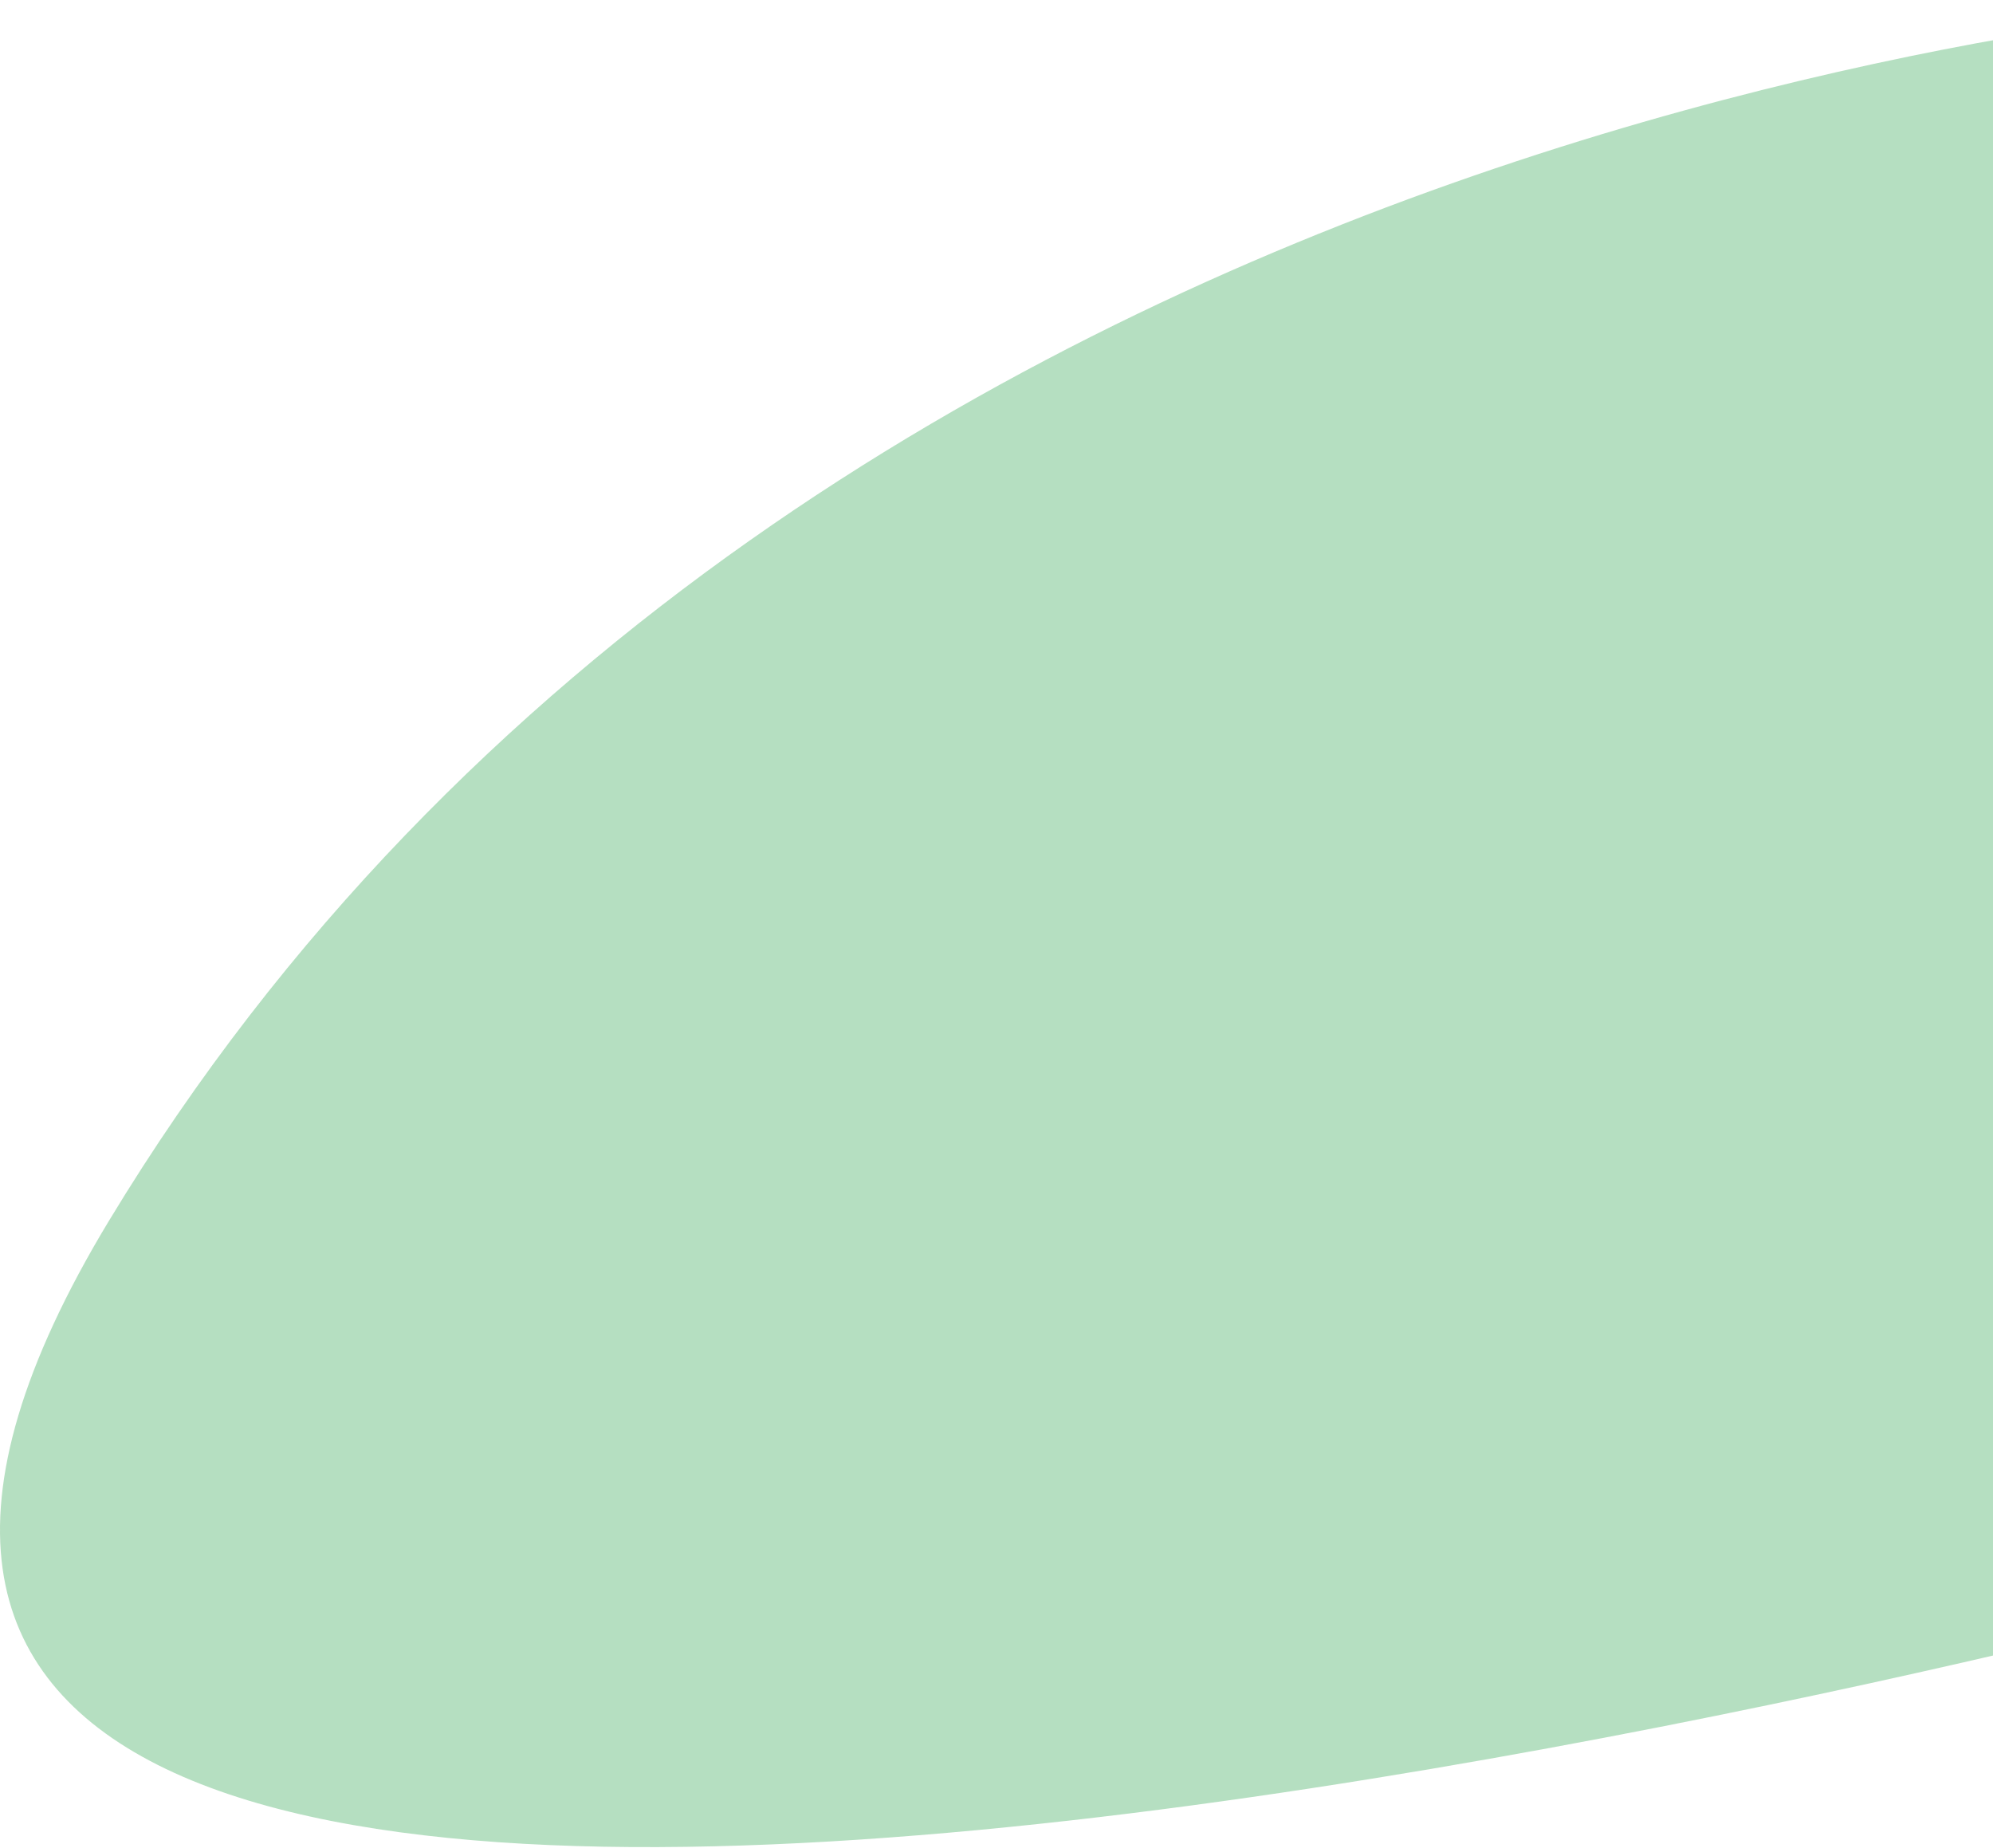
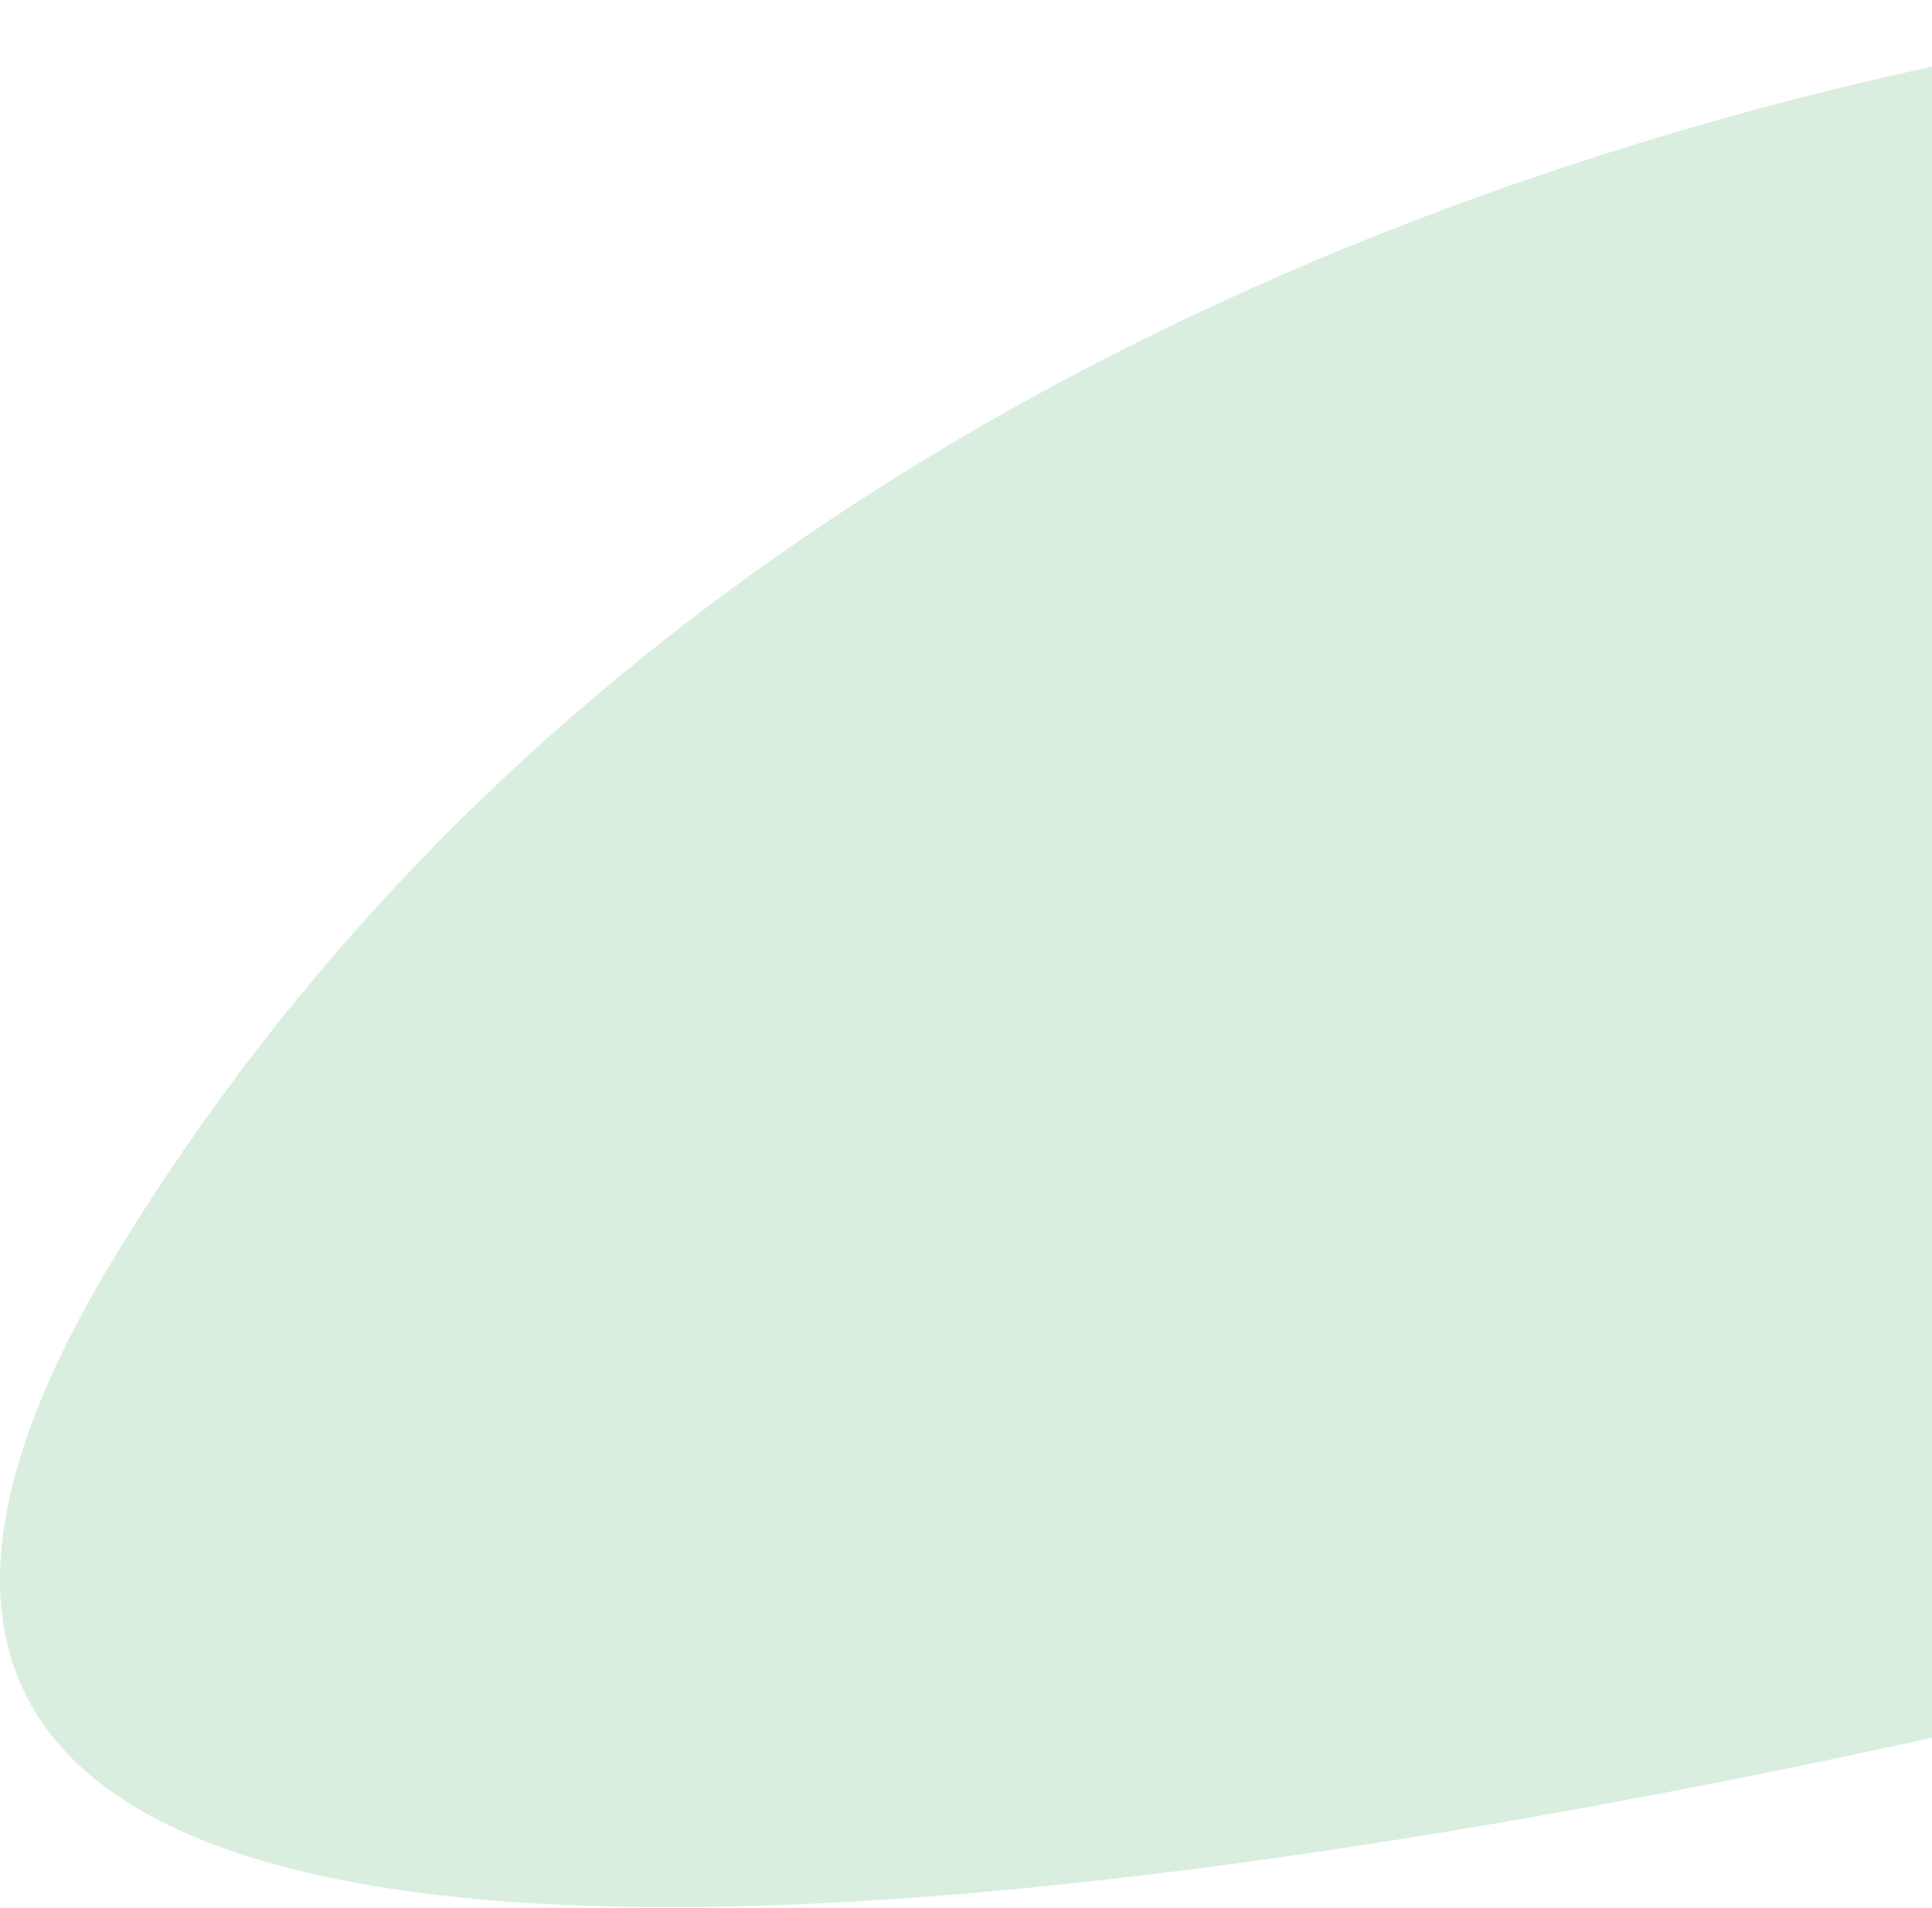
- <svg xmlns="http://www.w3.org/2000/svg" width="343" height="318" viewBox="0 0 343 318" fill="none">
-   <path opacity="0.35" d="M397.999 0C397.999 0 139.377 10.636 18.777 210.05C-101.824 409.465 397.999 271.204 397.999 271.204V0Z" fill="#2BA24C" />
+ <svg xmlns="http://www.w3.org/2000/svg" width="322" height="318" viewBox="0 0 322 318" fill="none">
+   <path opacity="0.35" d="M397.999 0C397.999 0 139.377 10.636 18.776 210.05C-101.824 409.465 397.999 271.204 397.999 271.204V0Z" fill="#2BA24C" fill-opacity="0.5" />
</svg>
